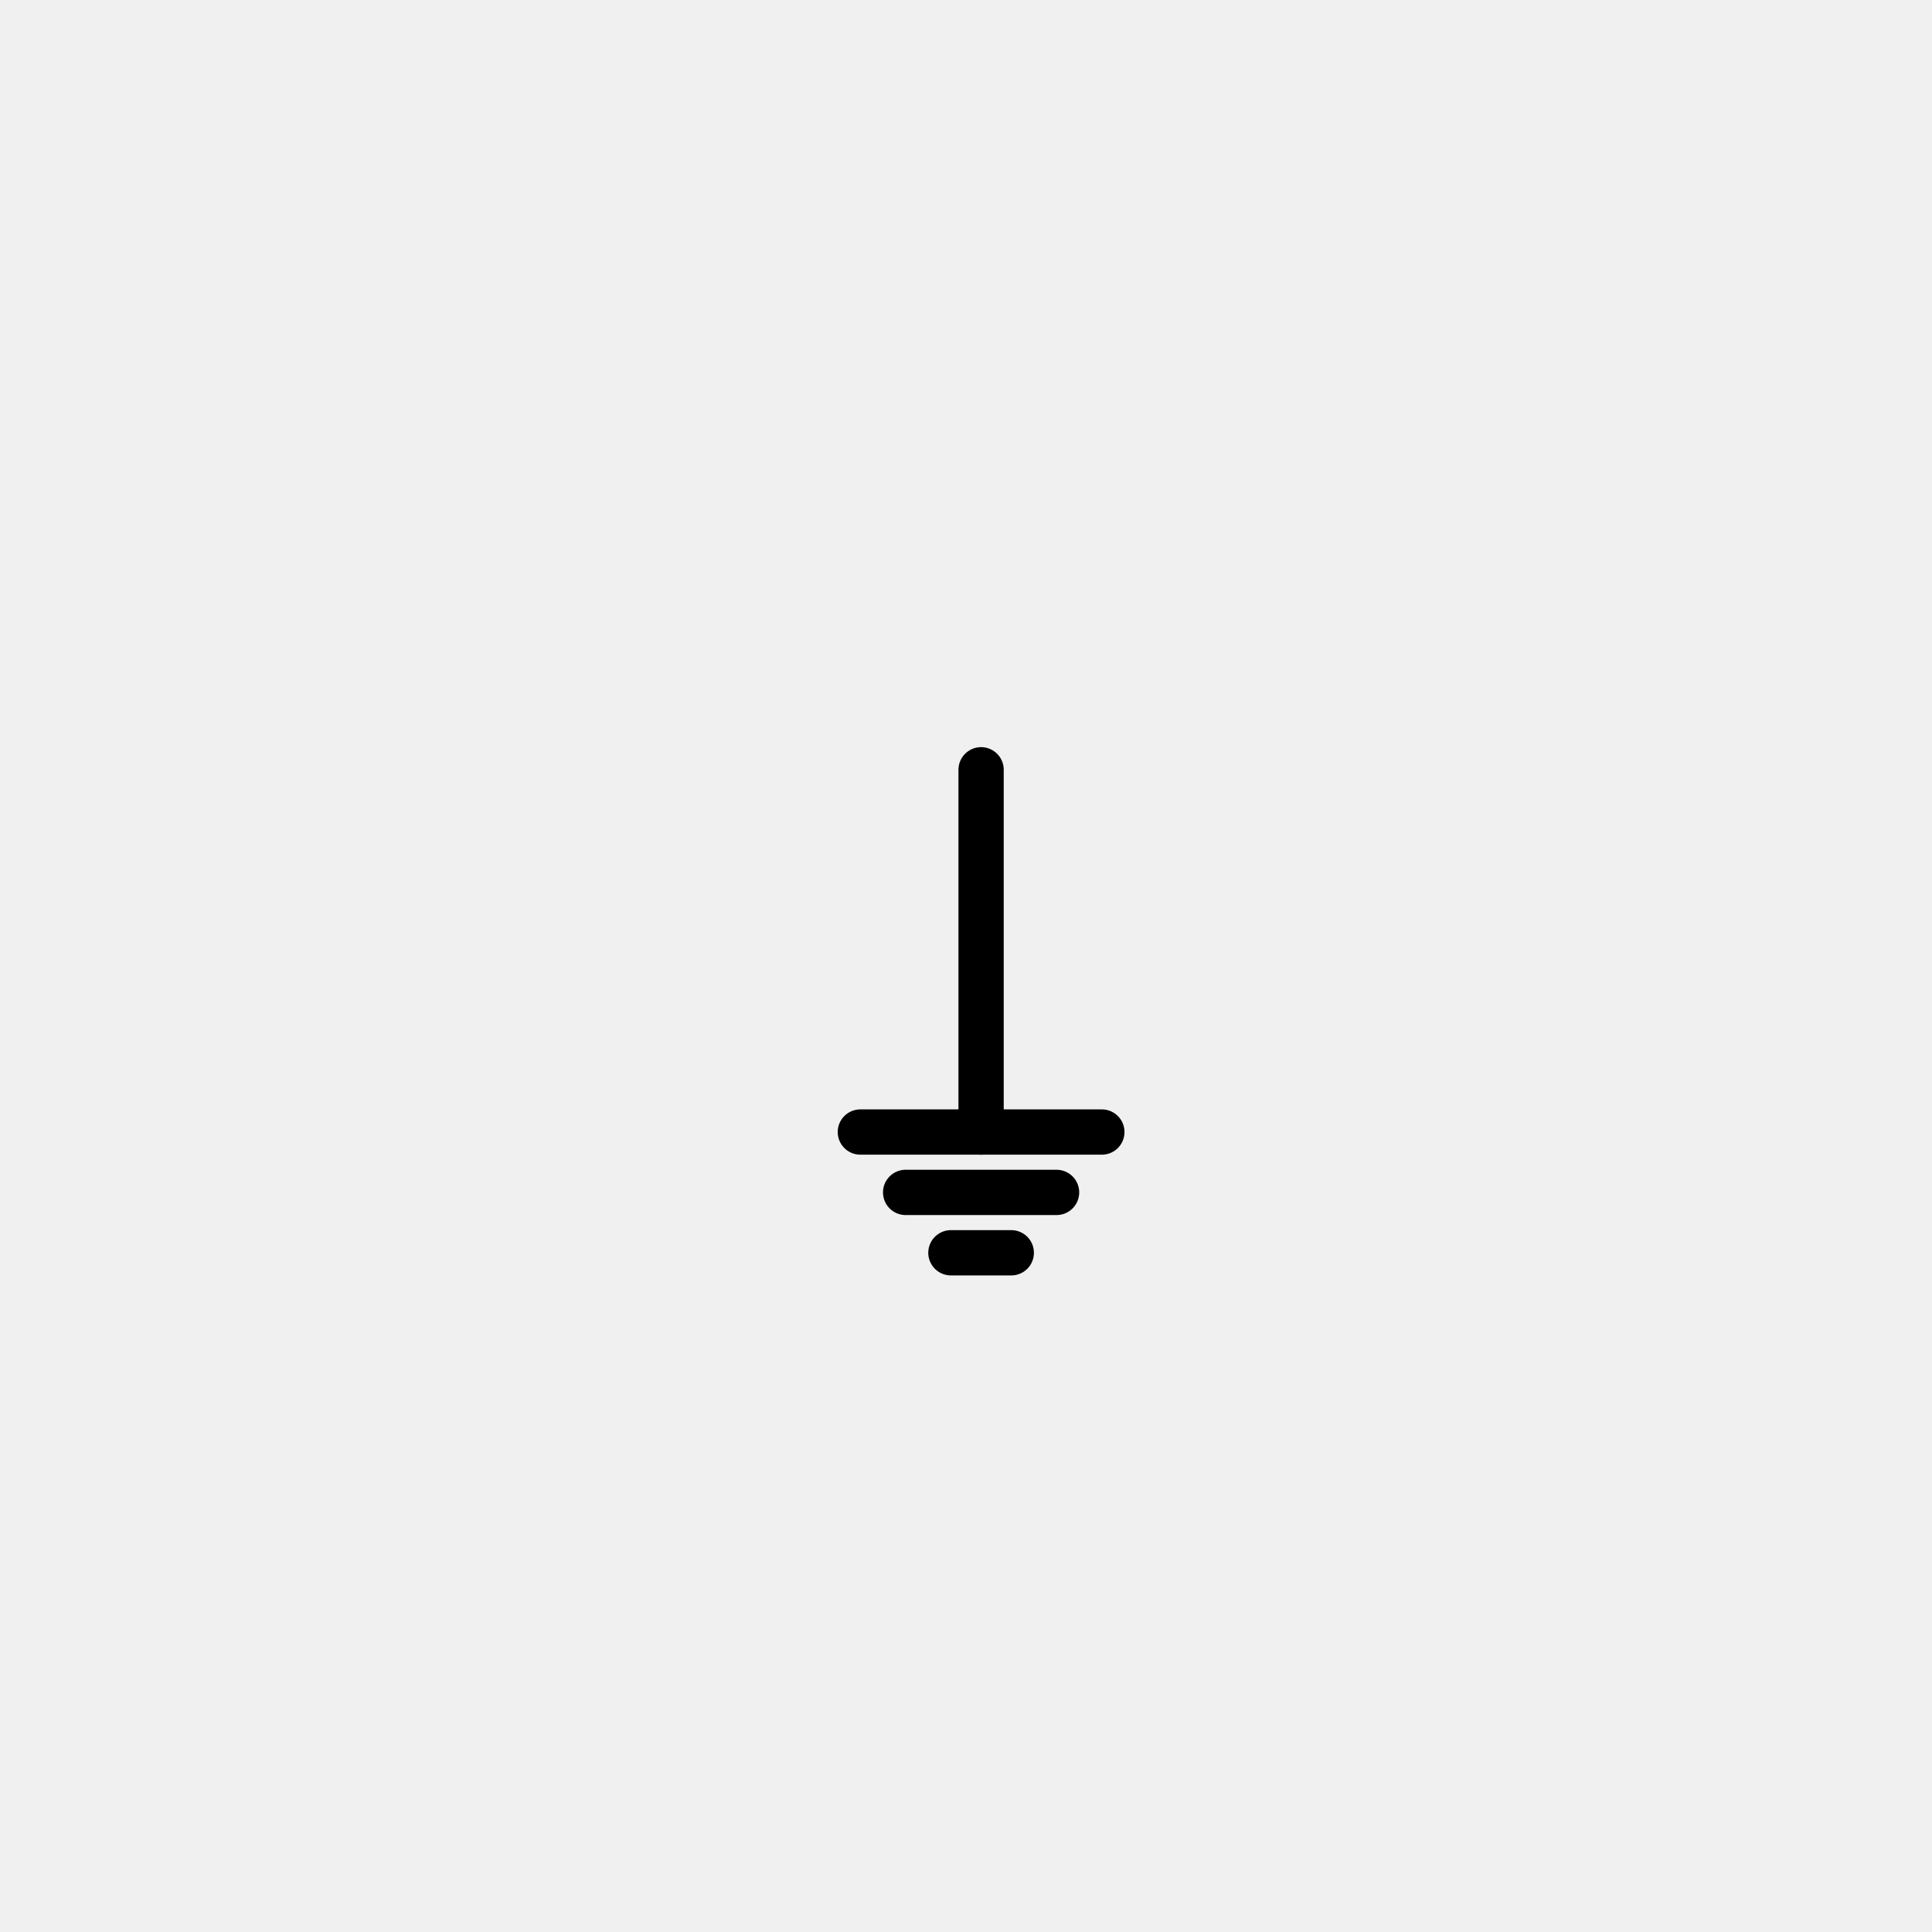
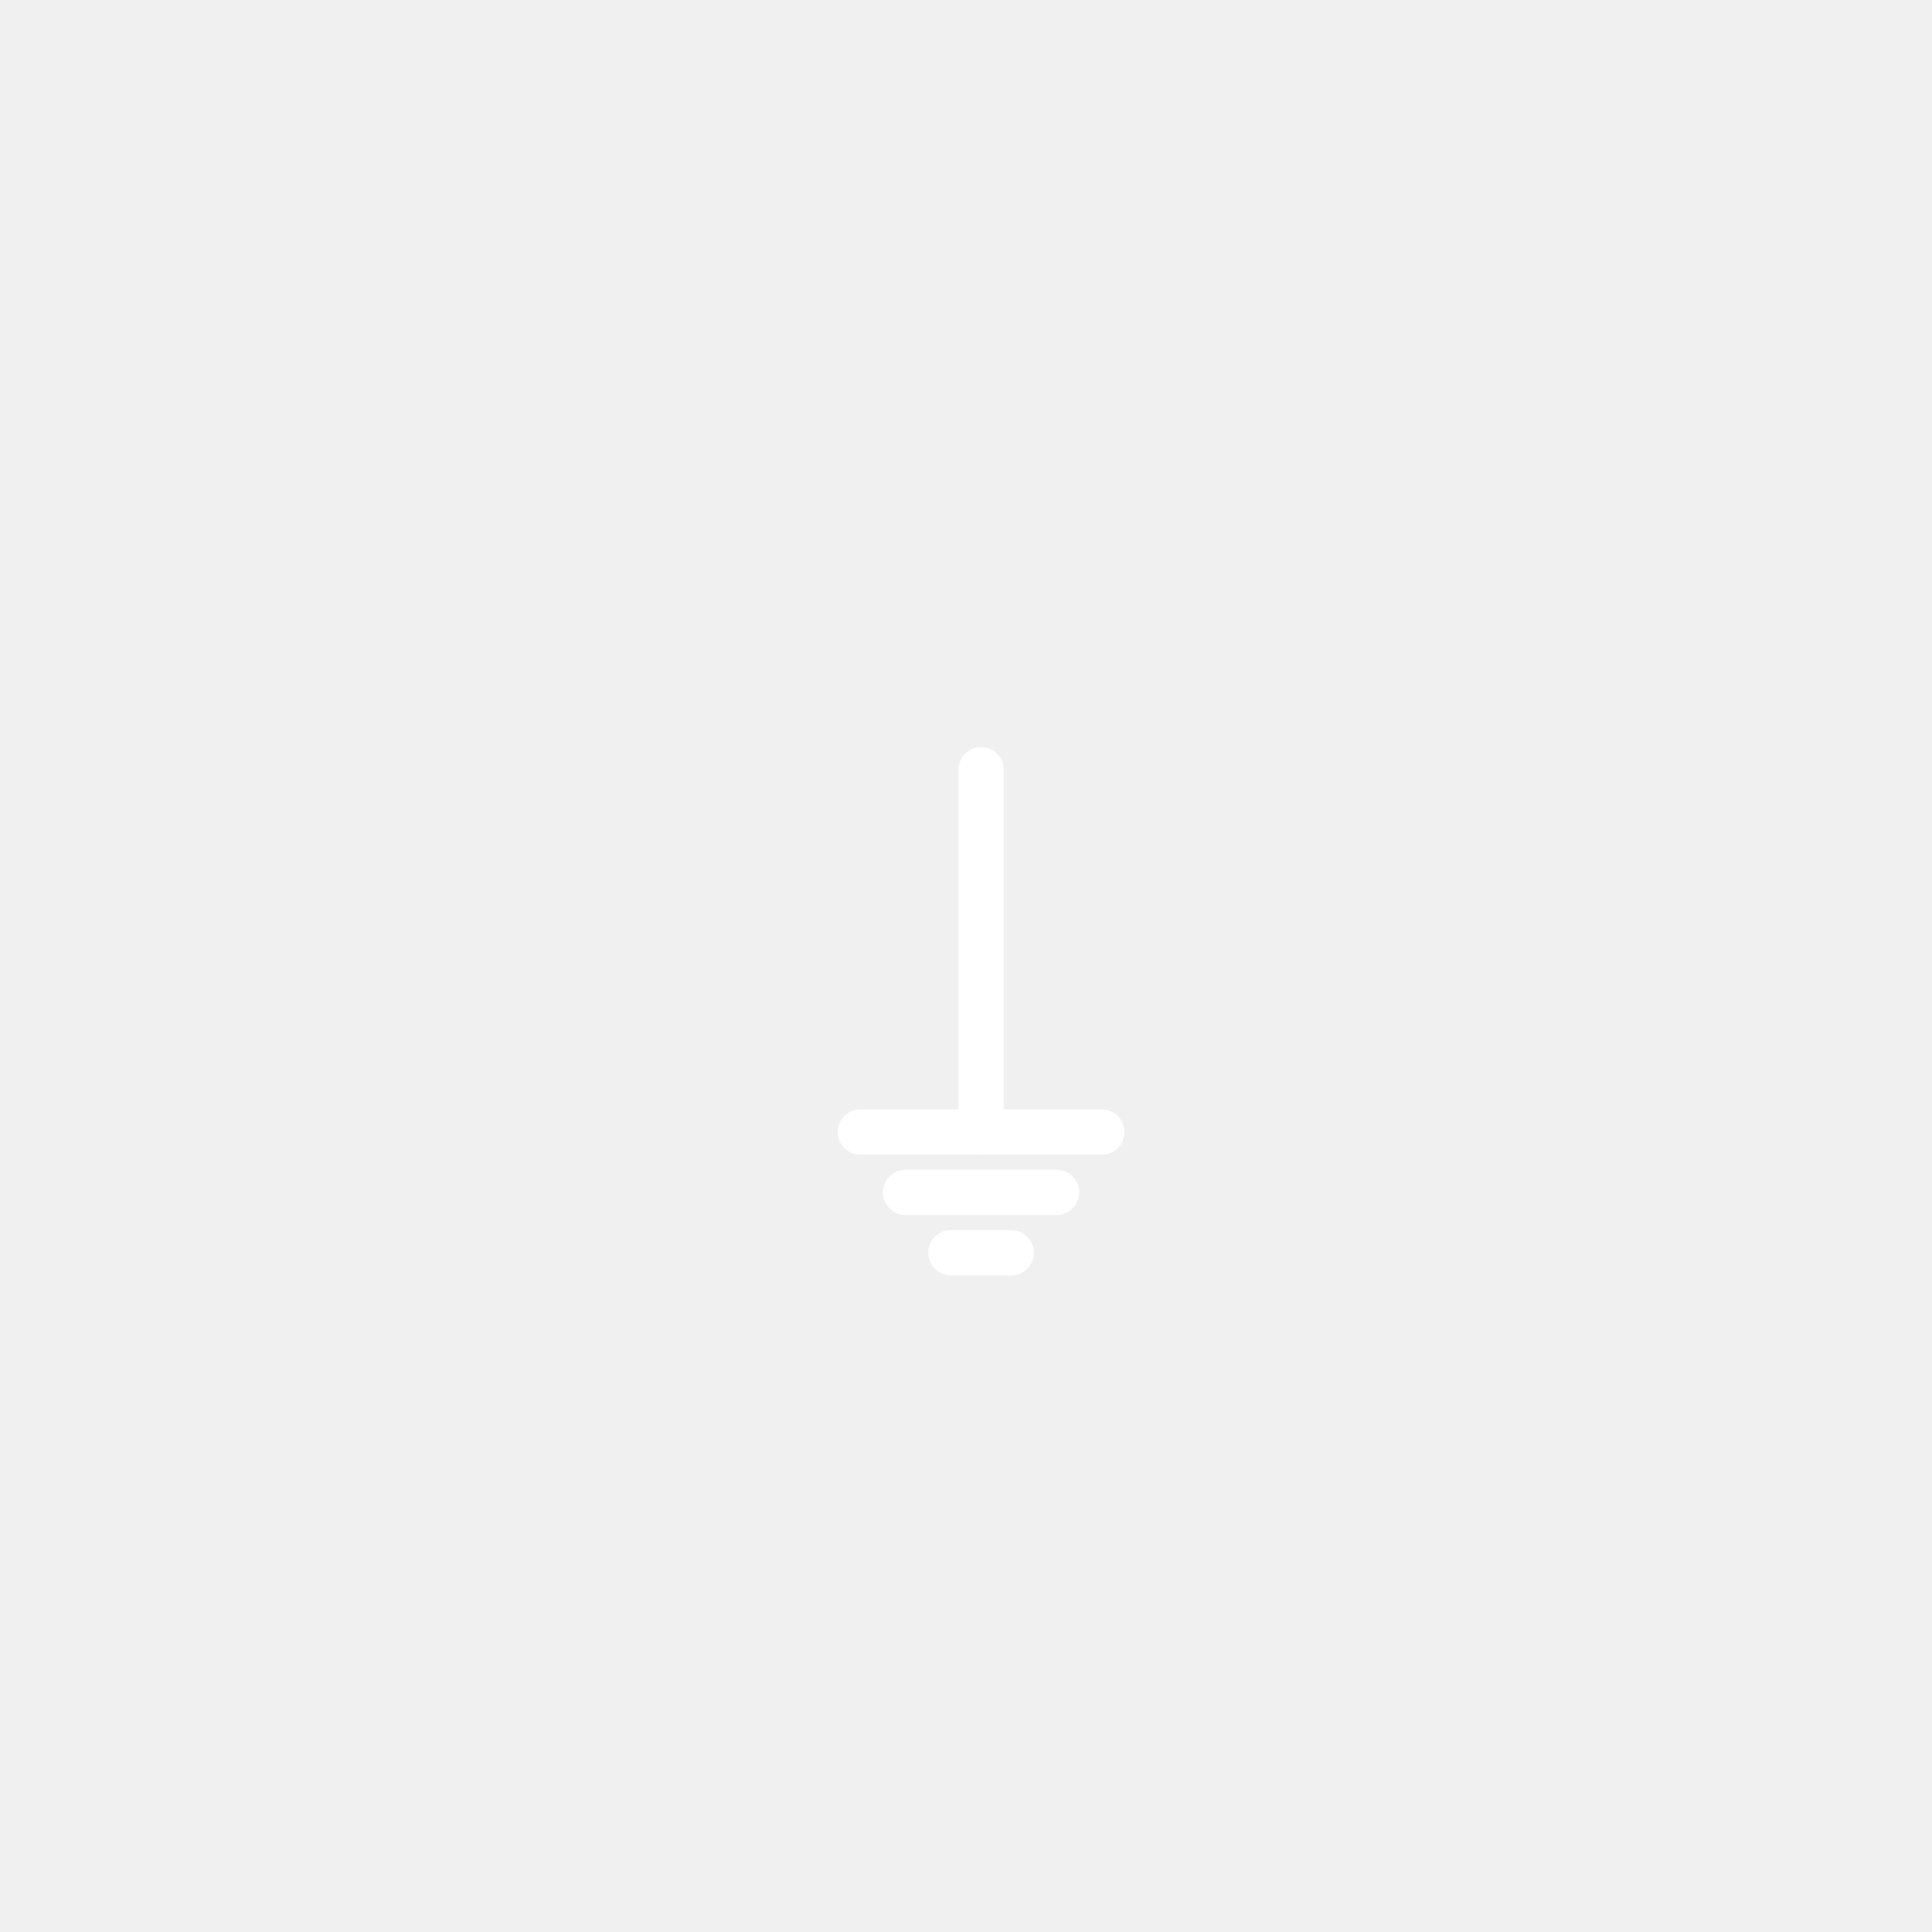
- <svg xmlns="http://www.w3.org/2000/svg" viewBox="0 0 64 64" fill="none" fill-rule="evenodd" stroke="#000" stroke-linecap="round" stroke-linejoin="round">
+ <svg xmlns="http://www.w3.org/2000/svg" viewBox="0 0 64 64" fill="none" fill-rule="evenodd" stroke="#fff" stroke-linecap="round" stroke-linejoin="round">
  <g stroke-width="1.5">
    <path d="M32.5 25.5v12" />
    <path d="M28.5 37.5h8m-6.5 2h5m-3.5 2h2" />
  </g>
</svg>
